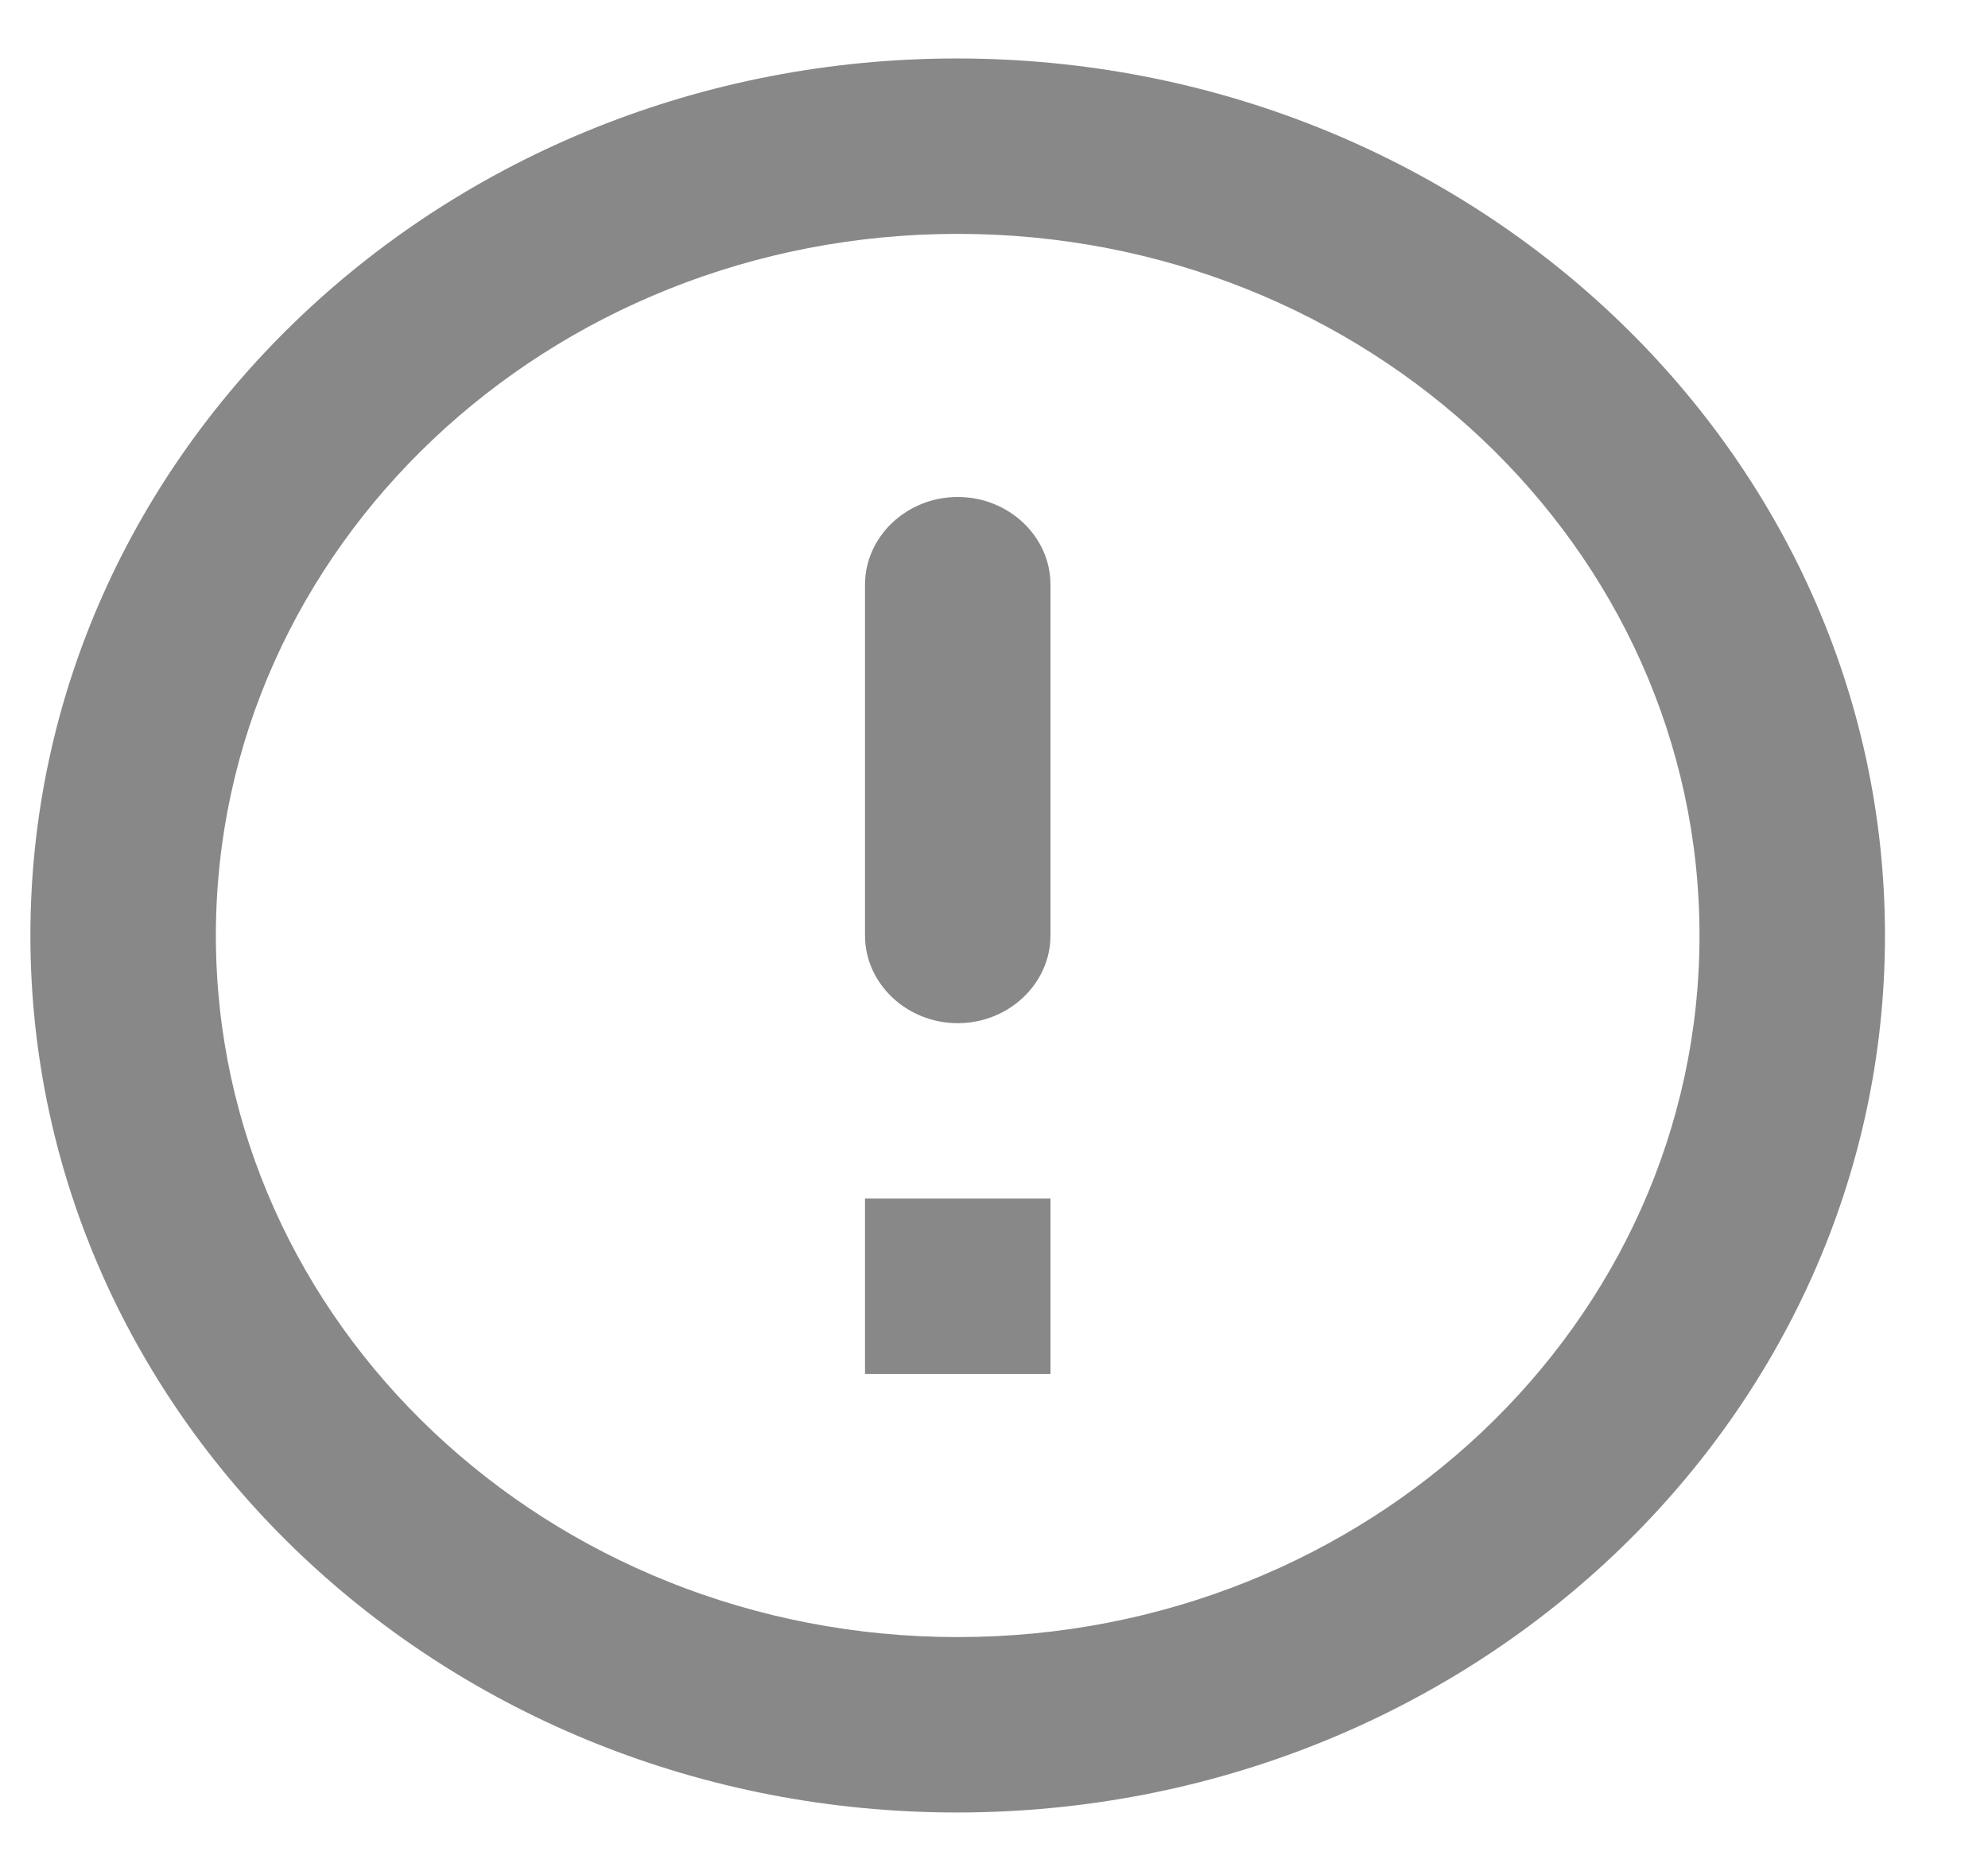
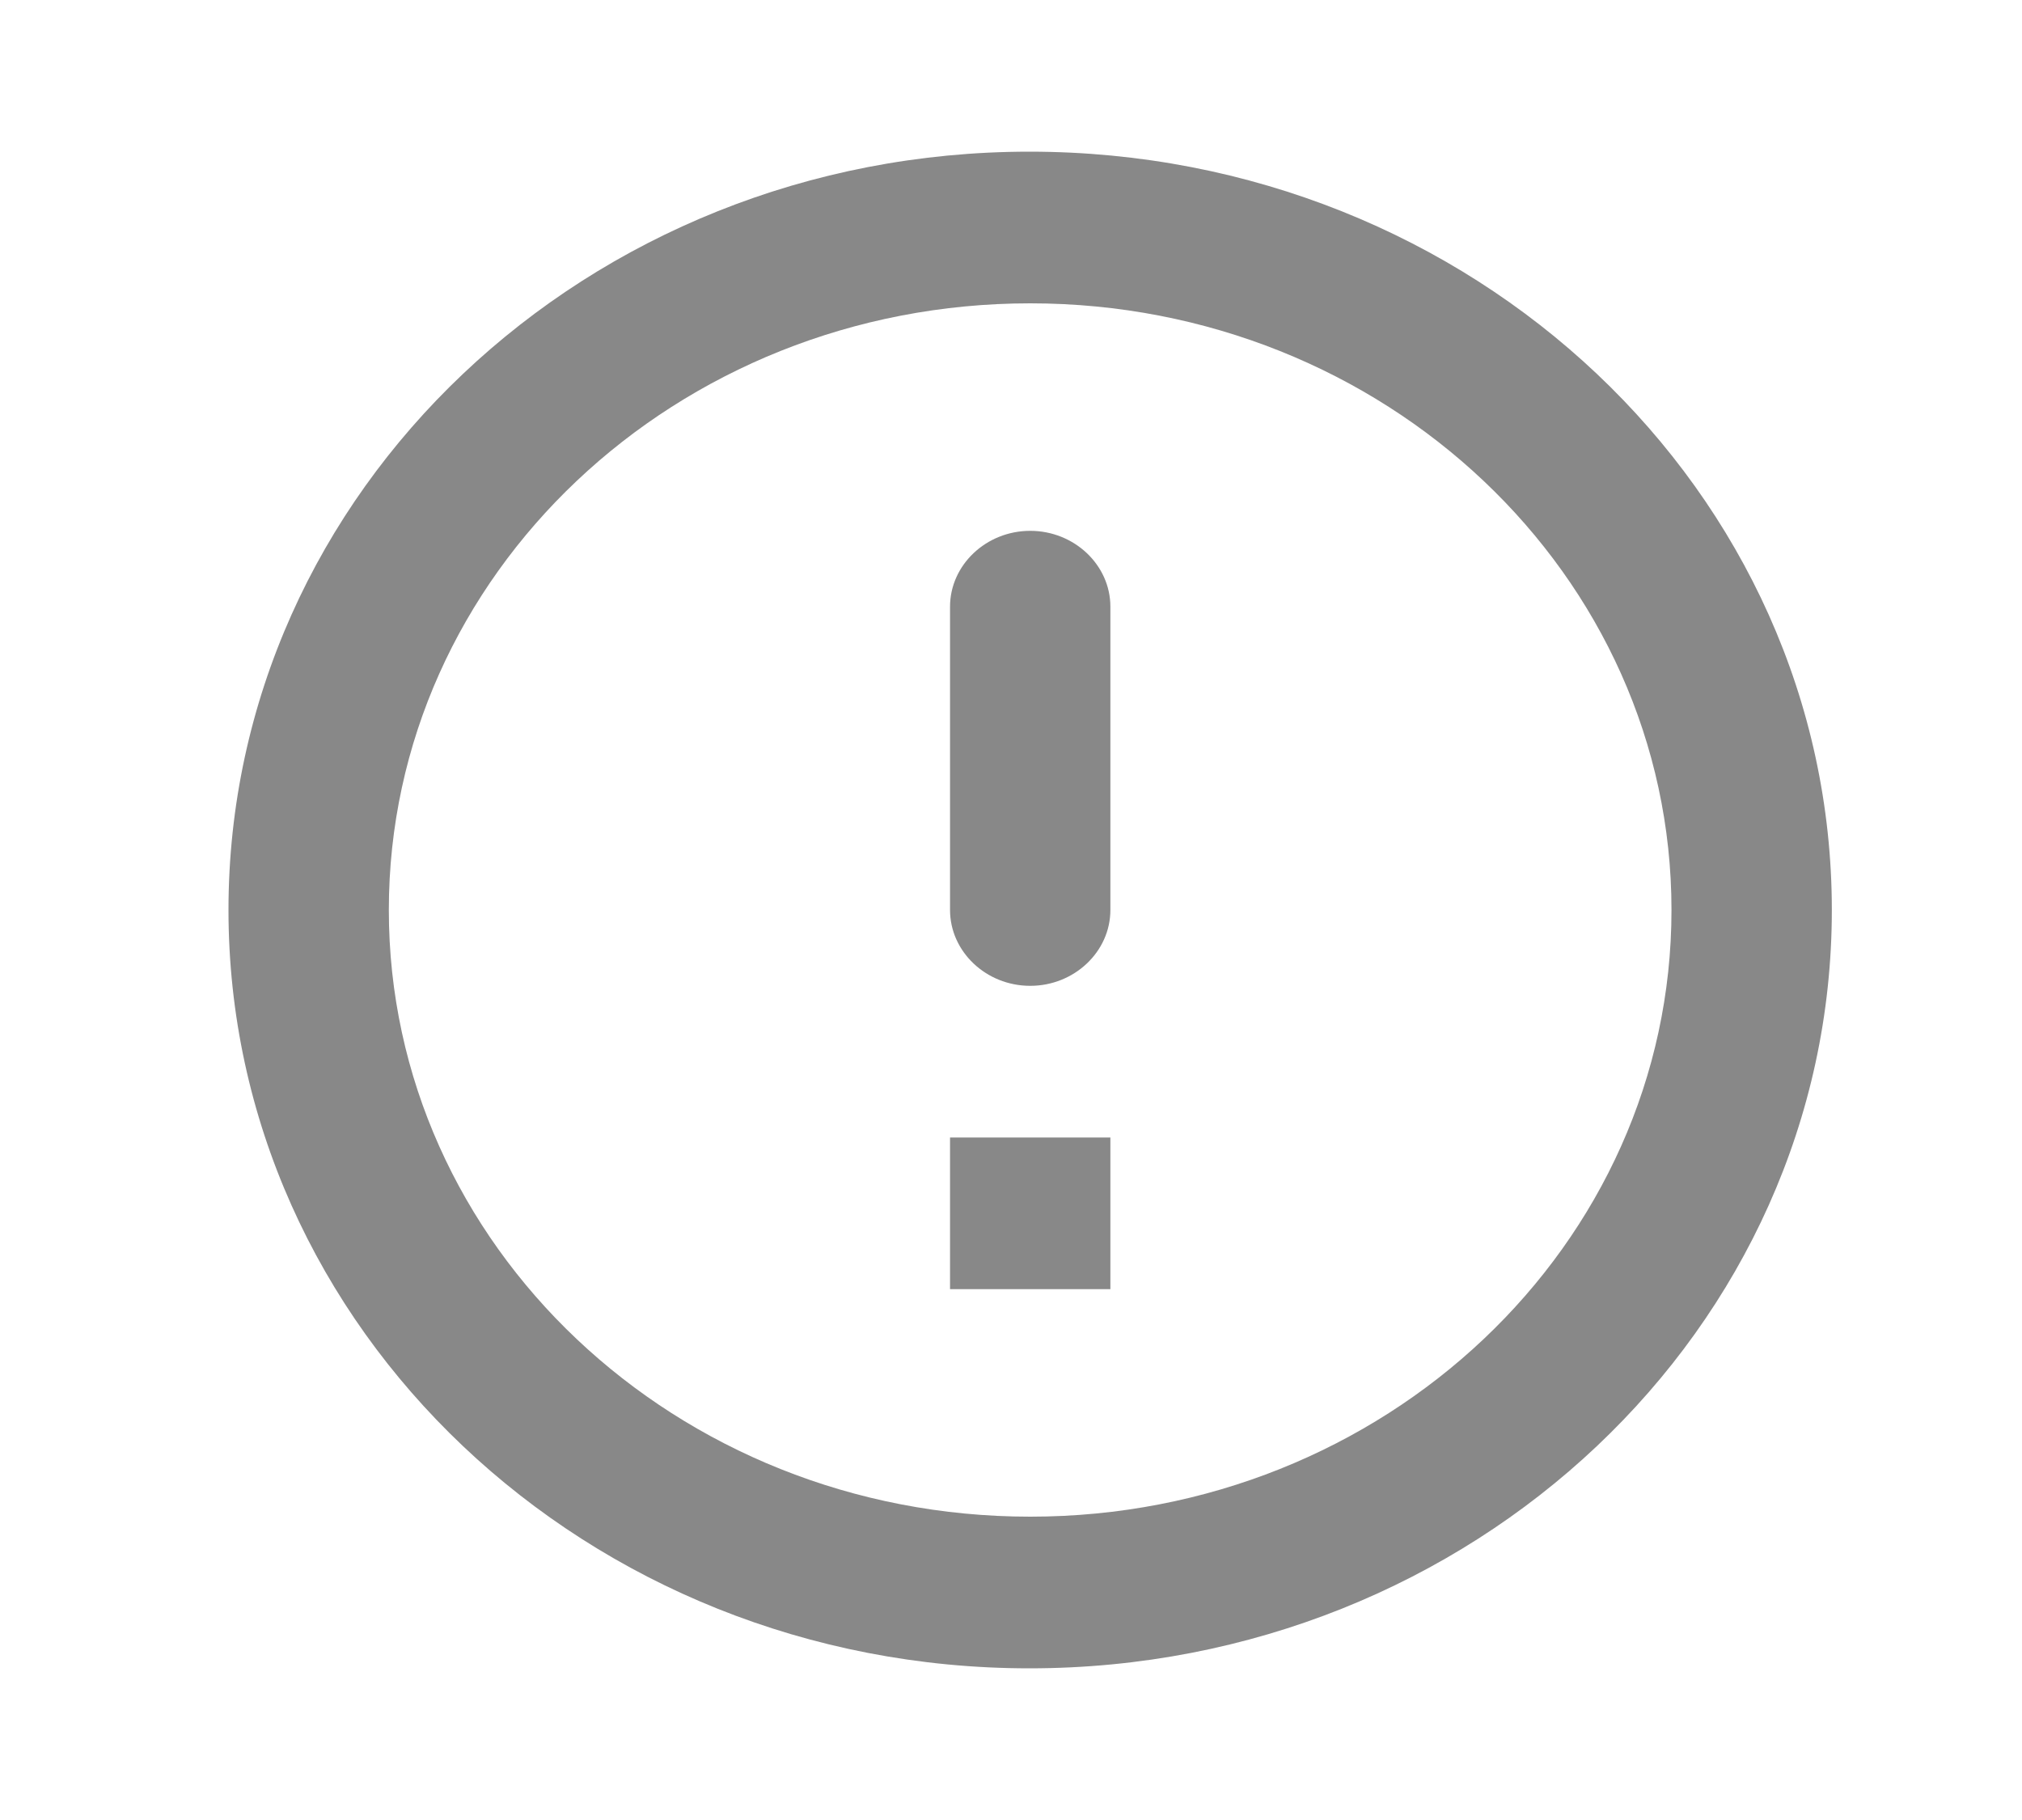
- <svg xmlns="http://www.w3.org/2000/svg" width="17" height="16" viewBox="0 0 17 16" fill="none">
-   <path fill-rule="evenodd" clip-rule="evenodd" d="M0.26 8C0.26 3.86 3.805 0.5 8.182 0.5C12.567 0.5 16.119 3.86 16.119 8C16.119 12.14 12.567 15.5 8.182 15.5C3.805 15.5 0.26 12.14 0.26 8ZM8.983 5C8.983 4.588 8.626 4.25 8.19 4.25C7.754 4.25 7.397 4.588 7.397 5V8C7.397 8.412 7.754 8.75 8.19 8.75C8.626 8.75 8.983 8.412 8.983 8V5ZM8.19 14C4.685 14 1.846 11.315 1.846 8C1.846 4.685 4.685 2 8.19 2C11.694 2 14.533 4.685 14.533 8C14.533 11.315 11.694 14 8.19 14ZM7.397 10.25V11.75H8.983V10.25H7.397Z" fill="#888888" />
+ <svg xmlns="http://www.w3.org/2000/svg" width="20" height="18" viewBox="0 0 20 18" fill="none">
+   <path fill-rule="evenodd" clip-rule="evenodd" d="M2.26 9C2.26 4.86 5.805 1.5 10.182 1.5C14.567 1.5 18.119 4.86 18.119 9C18.119 13.14 14.567 16.5 10.182 16.5C5.805 16.5 2.26 13.14 2.26 9ZM10.983 6C10.983 5.588 10.626 5.25 10.19 5.25C9.754 5.25 9.397 5.588 9.397 6V9C9.397 9.412 9.754 9.75 10.19 9.75C10.626 9.75 10.983 9.412 10.983 9V6ZM10.19 15C6.685 15 3.846 12.315 3.846 9C3.846 5.685 6.685 3 10.19 3C13.694 3 16.533 5.685 16.533 9C16.533 12.315 13.694 15 10.19 15ZM9.397 11.25V12.75H10.983V11.25H9.397Z" fill="#888888" />
</svg>
